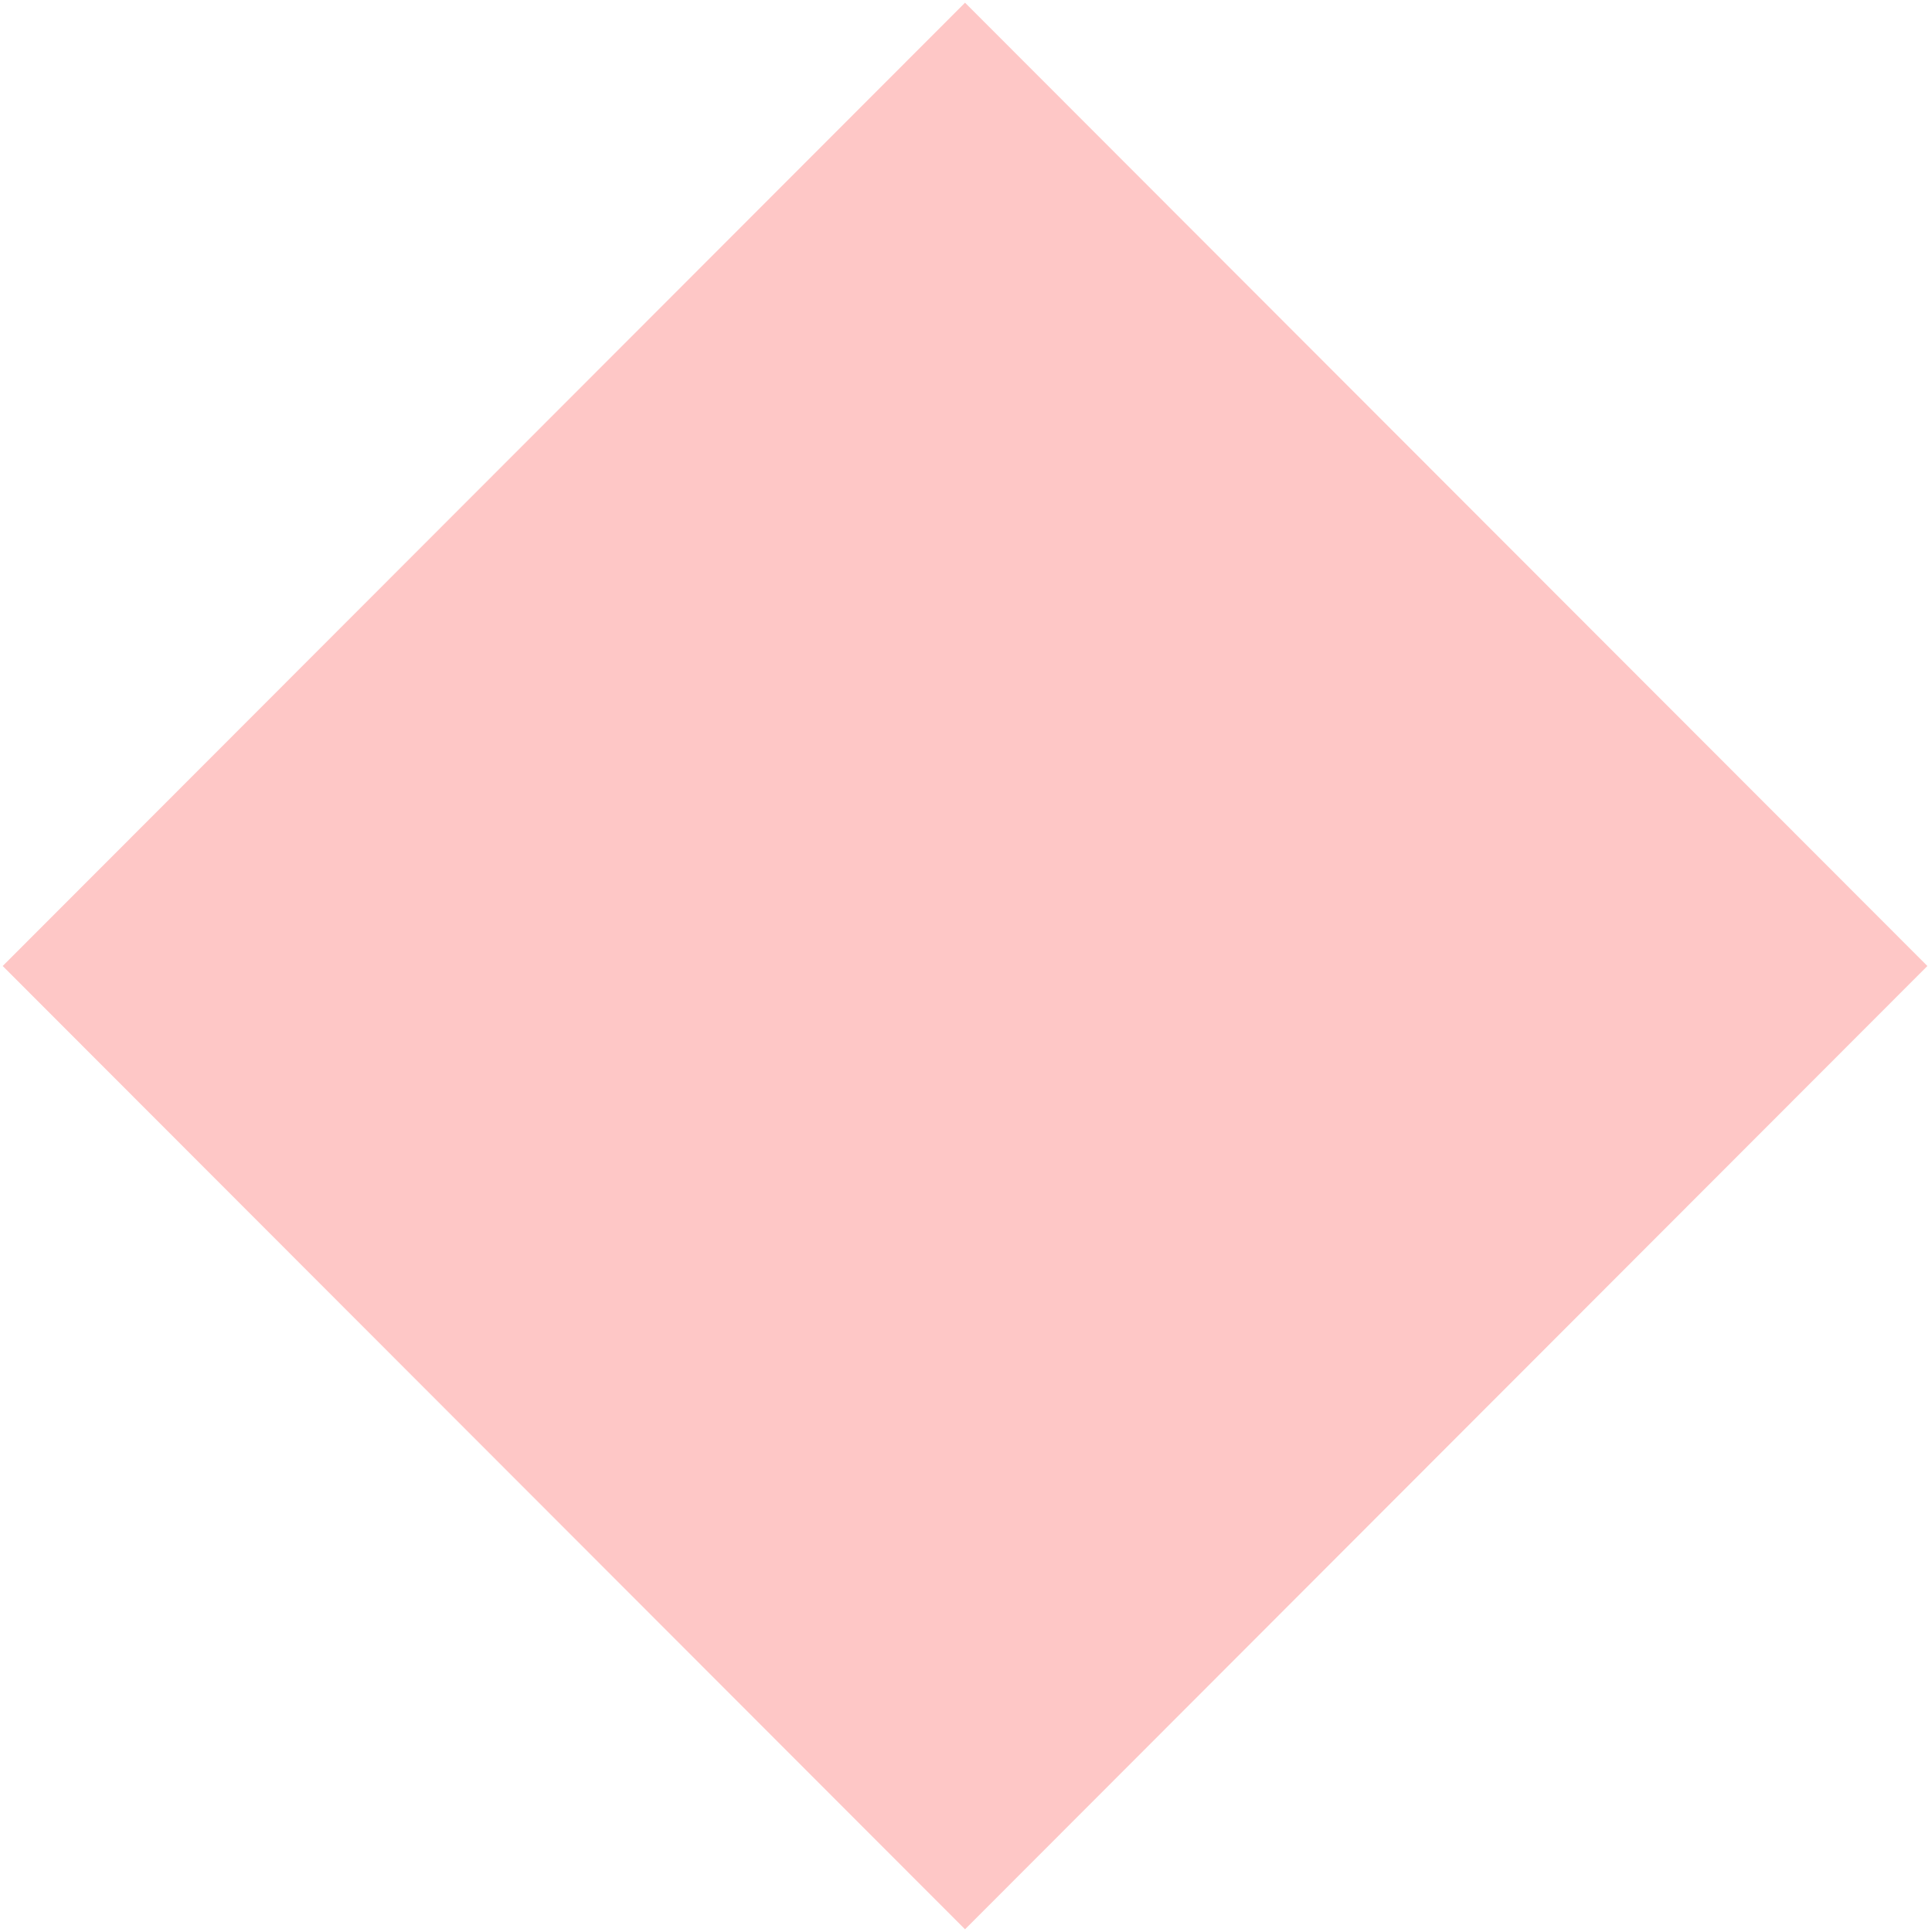
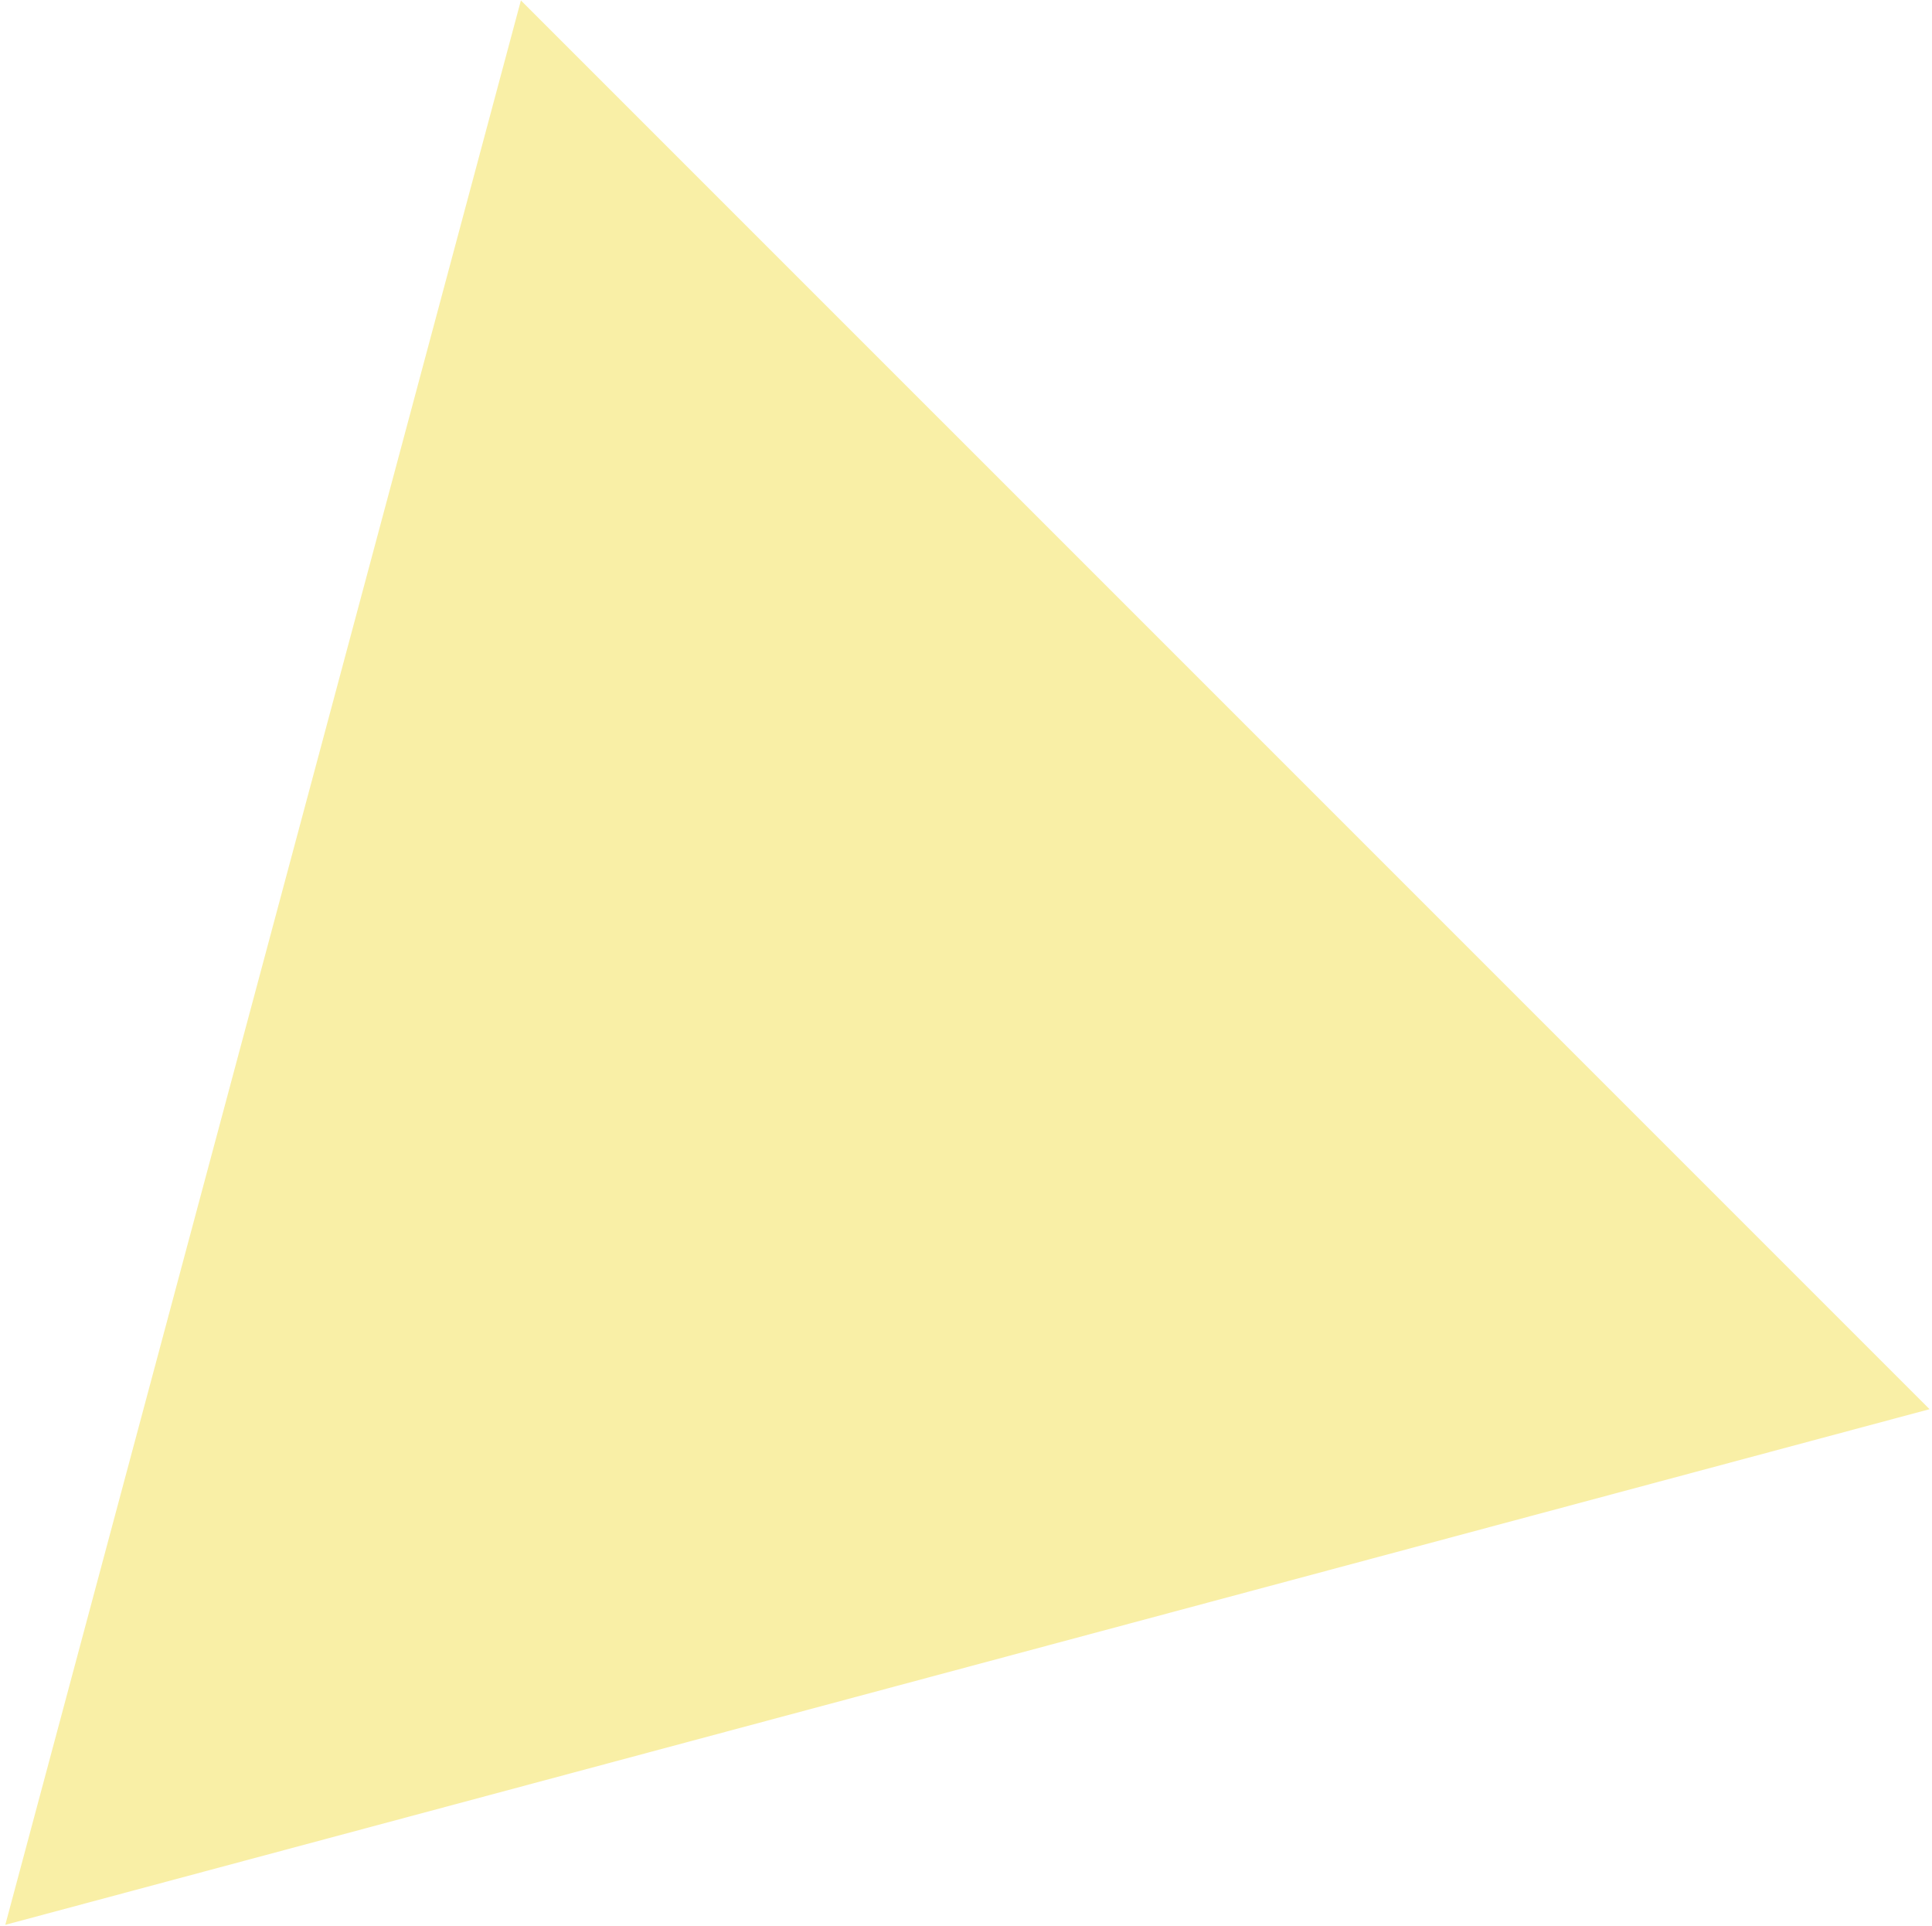
- <svg xmlns="http://www.w3.org/2000/svg" width="179" height="179" viewBox="0 0 179 179" fill="none">
-   <path d="M178.323 89.5L89.411 178.5L0.5 89.5L89.411 0.5L178.323 89.5Z" fill="#FEC7C6" stroke="#FEC7C6" stroke-width="0.353" />
+ <svg xmlns="http://www.w3.org/2000/svg" width="289" height="288" viewBox="0 0 289 288" fill="none">
+   <path d="M77.92 0.063L288.634 210.775L0.793 287.902L77.92 0.063Z" fill="#F7E881" fill-opacity="0.7" />
</svg>
